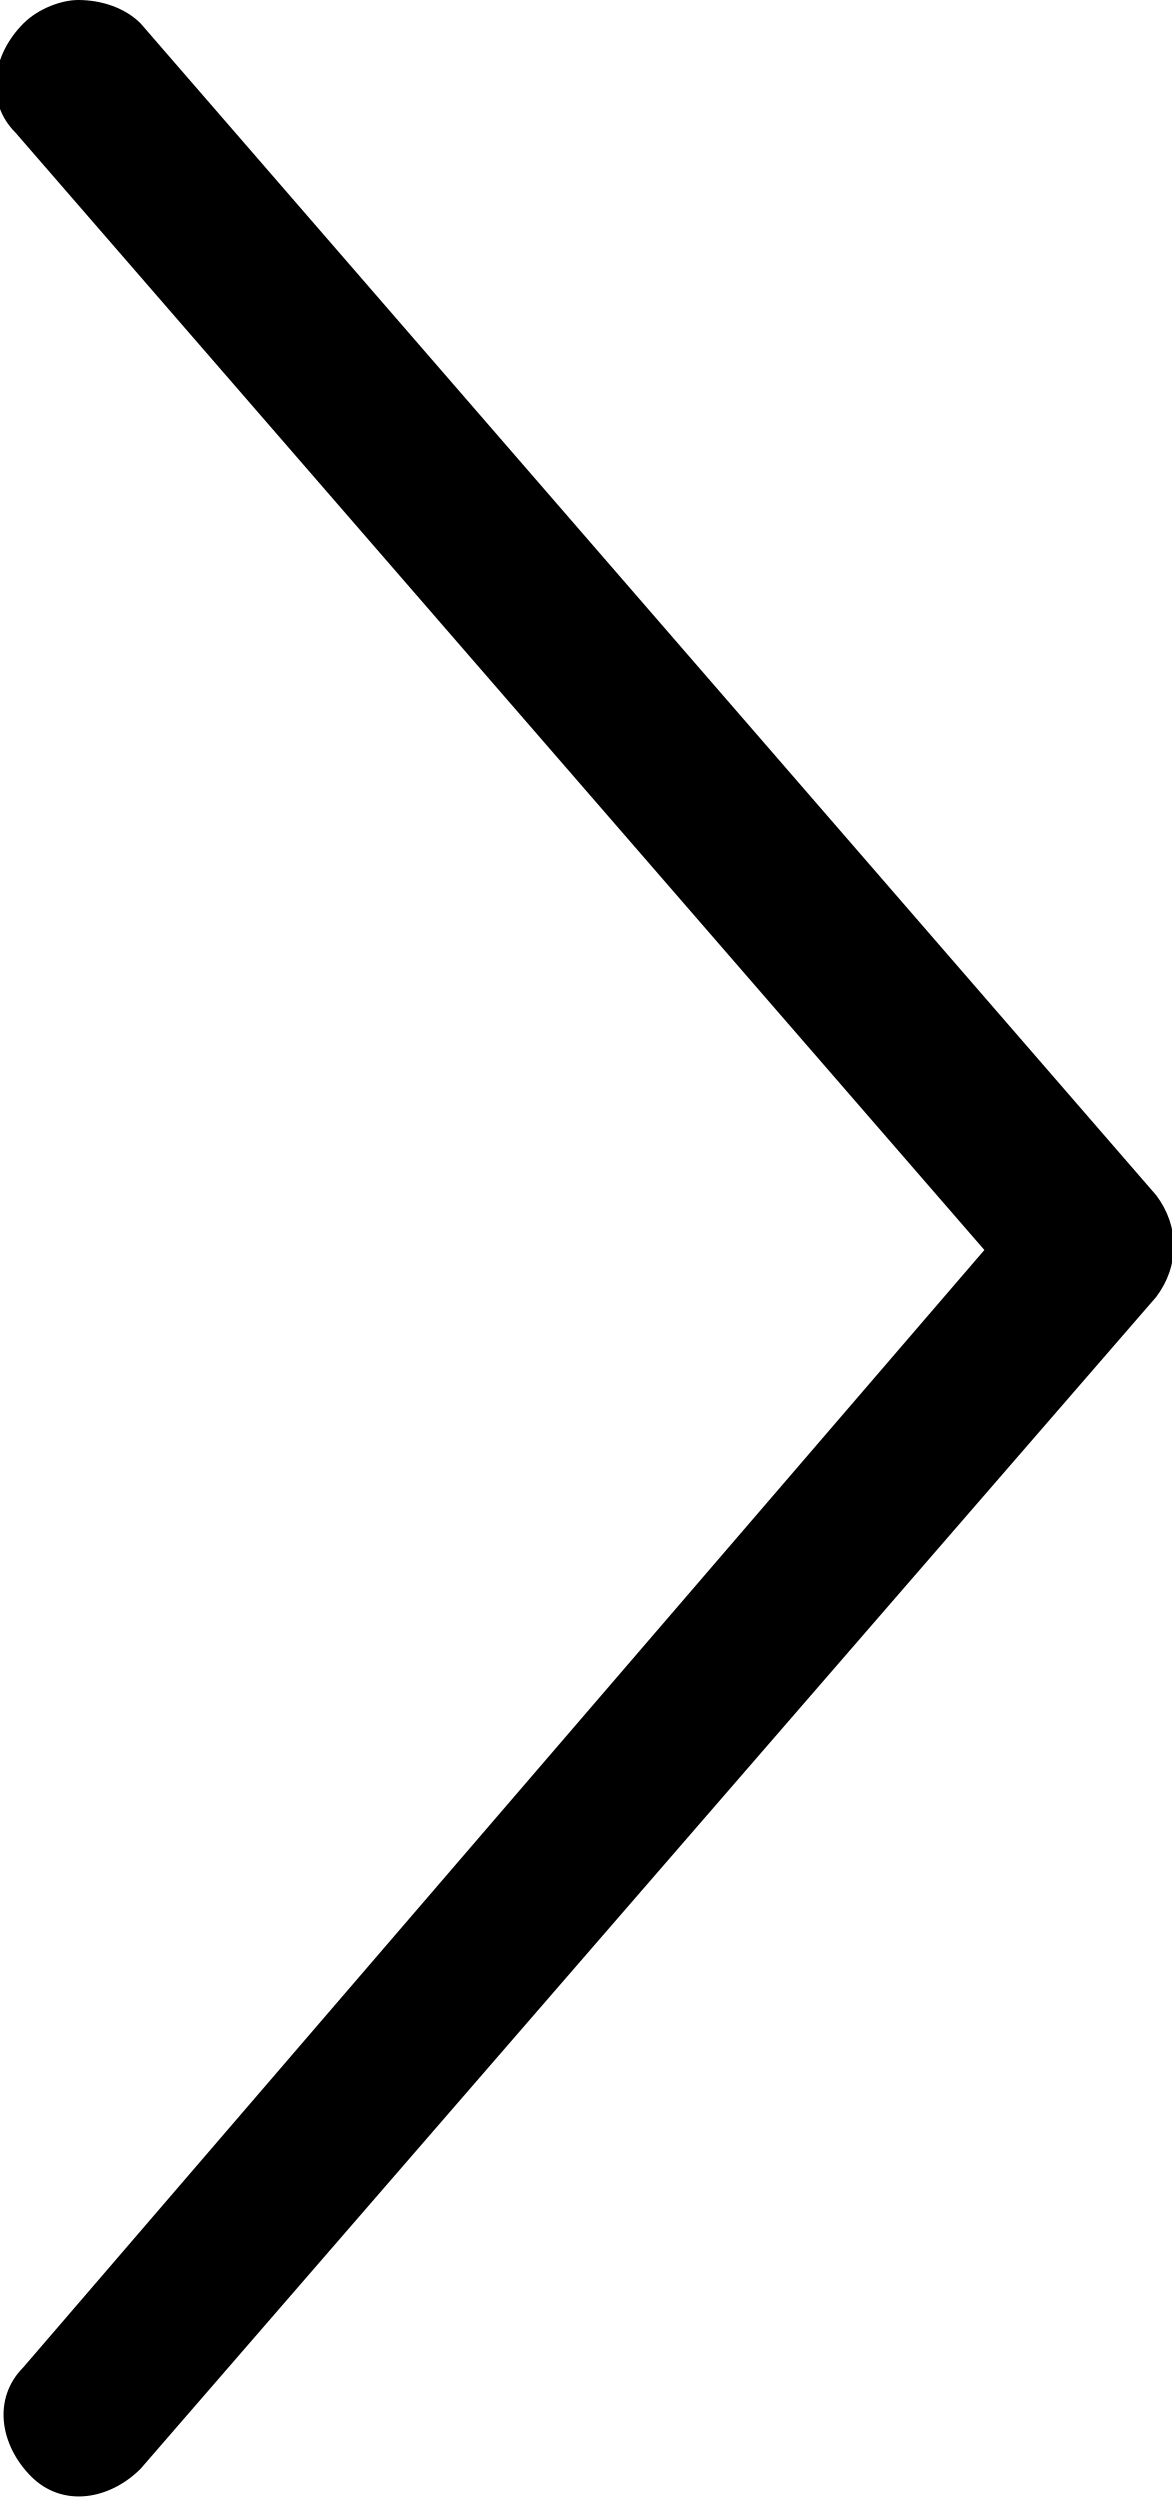
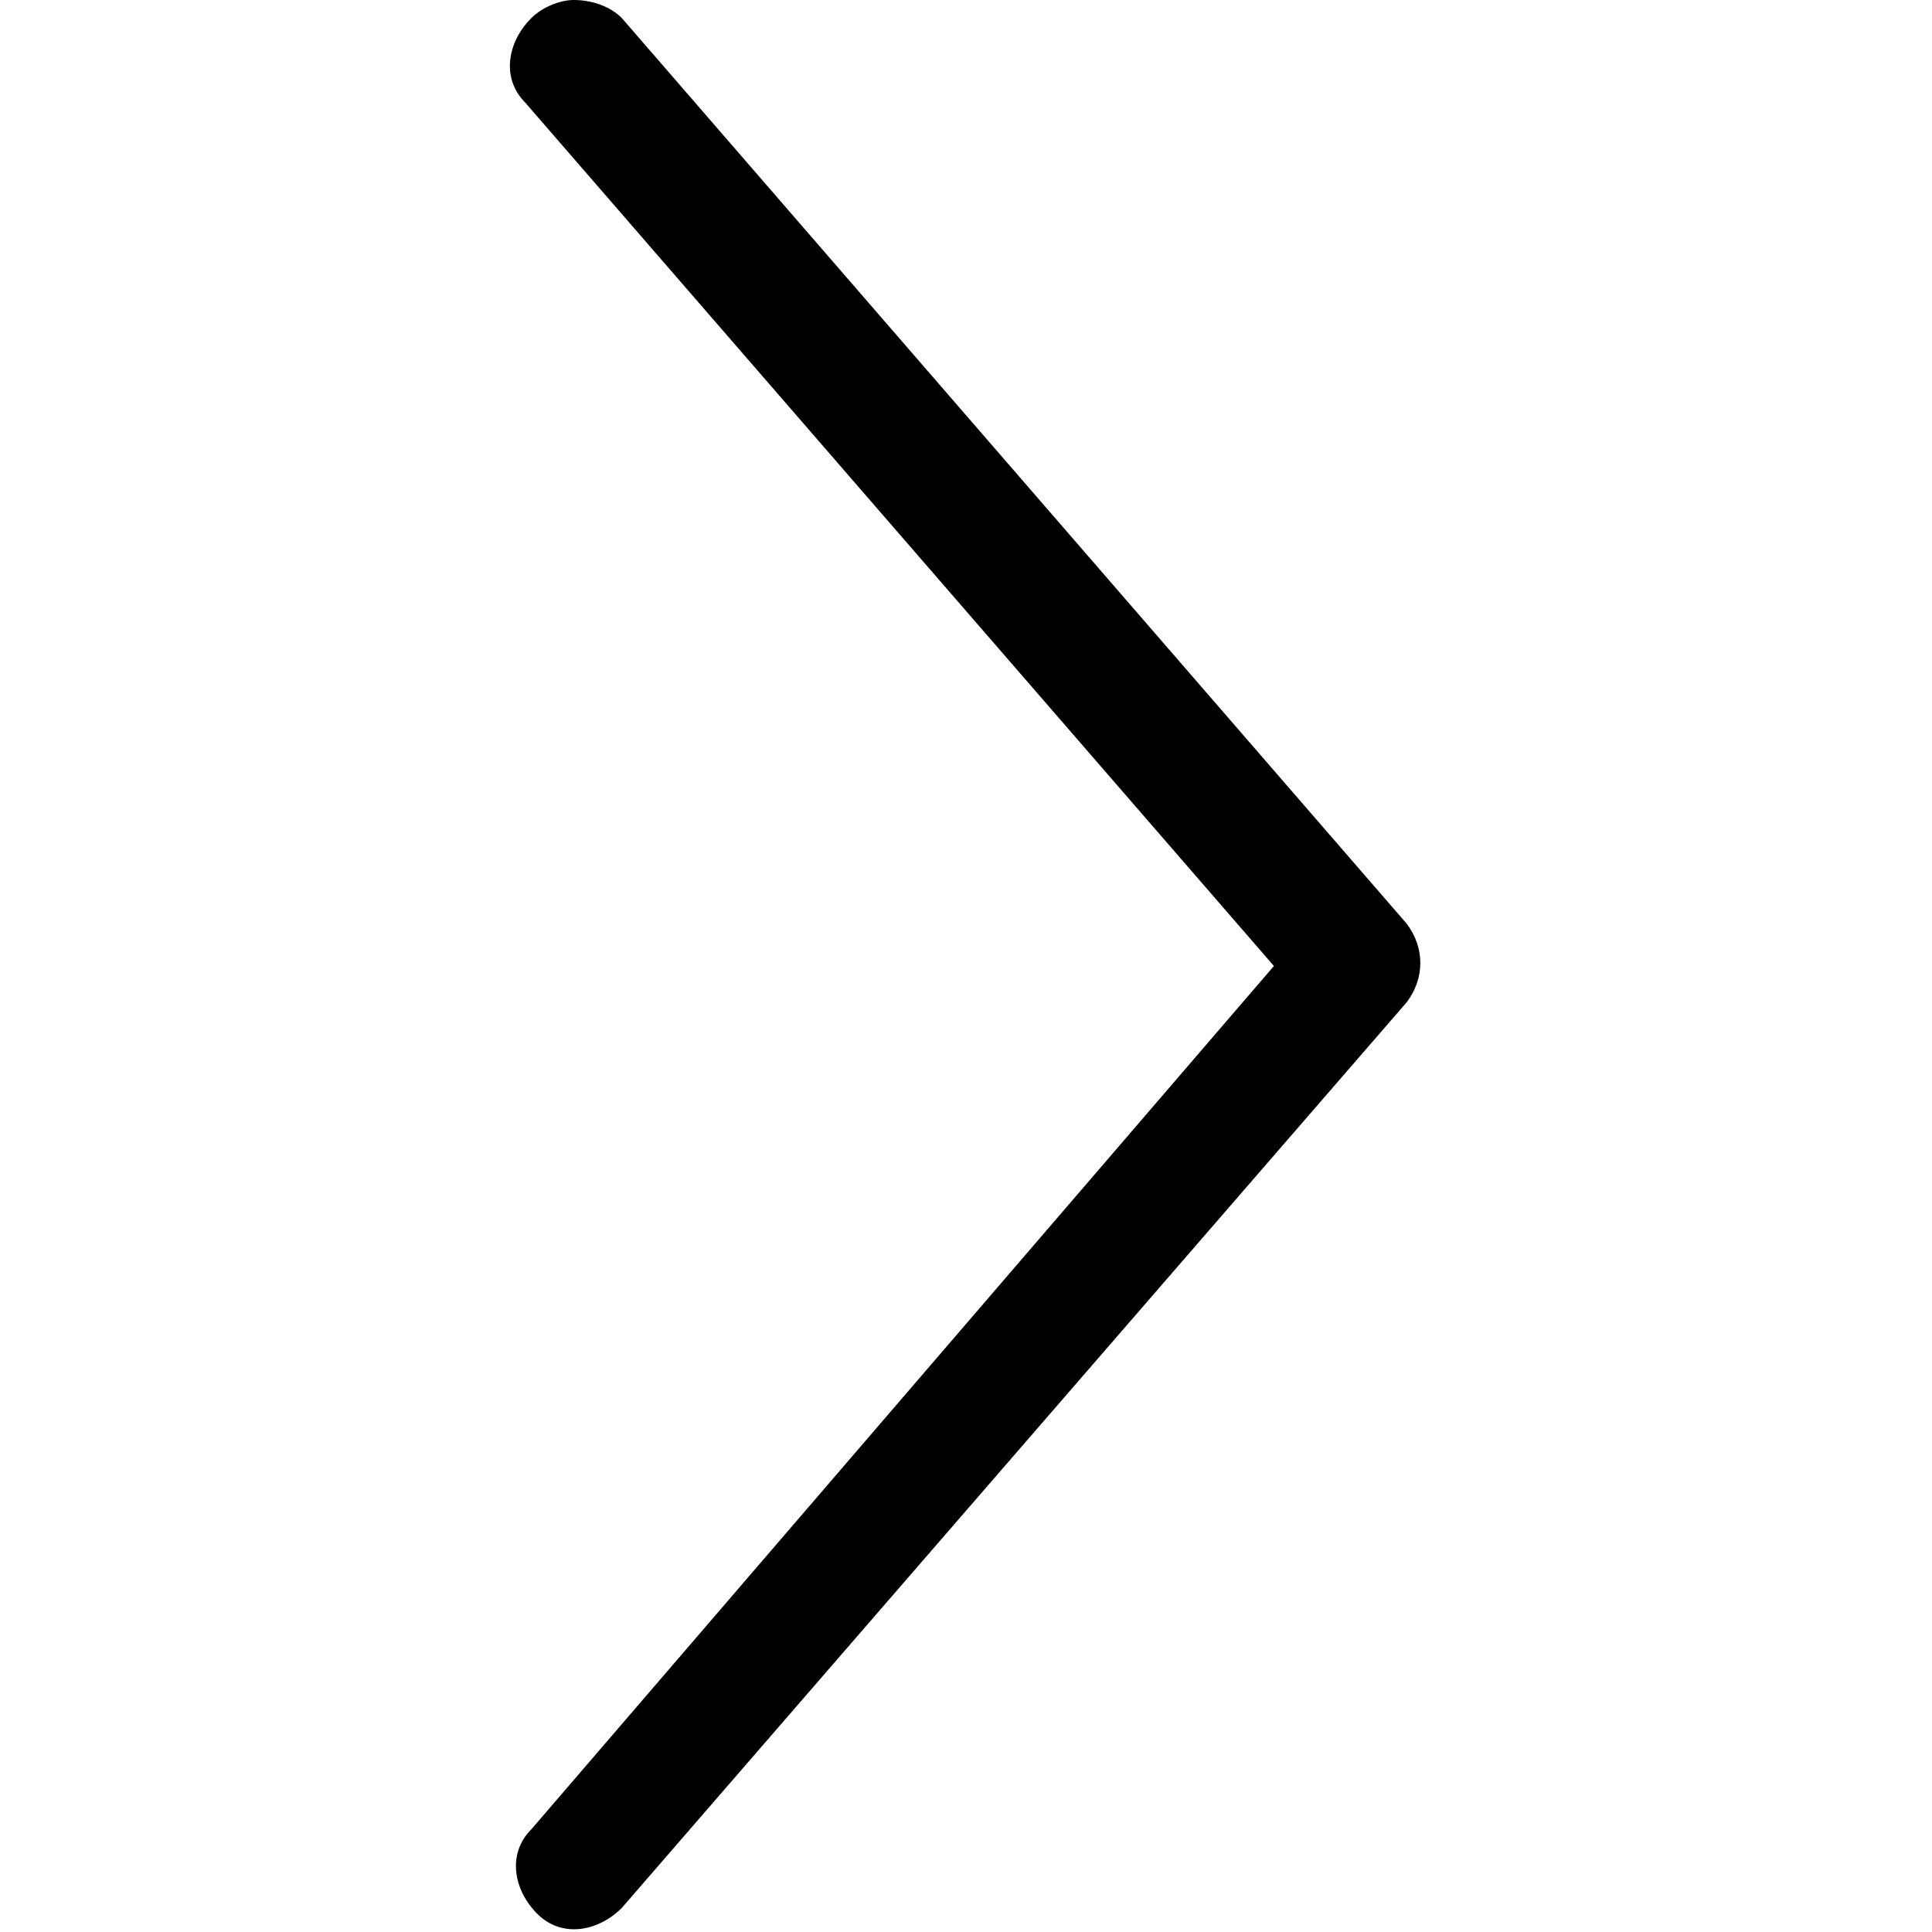
- <svg xmlns="http://www.w3.org/2000/svg" version="1.1" class="dibsvg-svg dibsvg-arrow-right" viewBox="0 0 15 32">
+ <svg xmlns="http://www.w3.org/2000/svg" version="1.1" class="dibsvg-svg dibsvg-arrow-right" viewBox="-8.5 0 32 32">
  <path d="M1,0c0.3,0,0.6,0.1,0.8,0.3l13,15c0.3,0.4,0.3,0.9,0,1.3l-13,15c-0.4,0.4-1,0.5-1.4,0.1 c-0.4-0.4-0.5-1-0.1-1.4L12.6,16L0.2,1.7c-0.4-0.4-0.3-1,0.1-1.4C0.5,0.1,0.8,0,1,0z" />
</svg>
